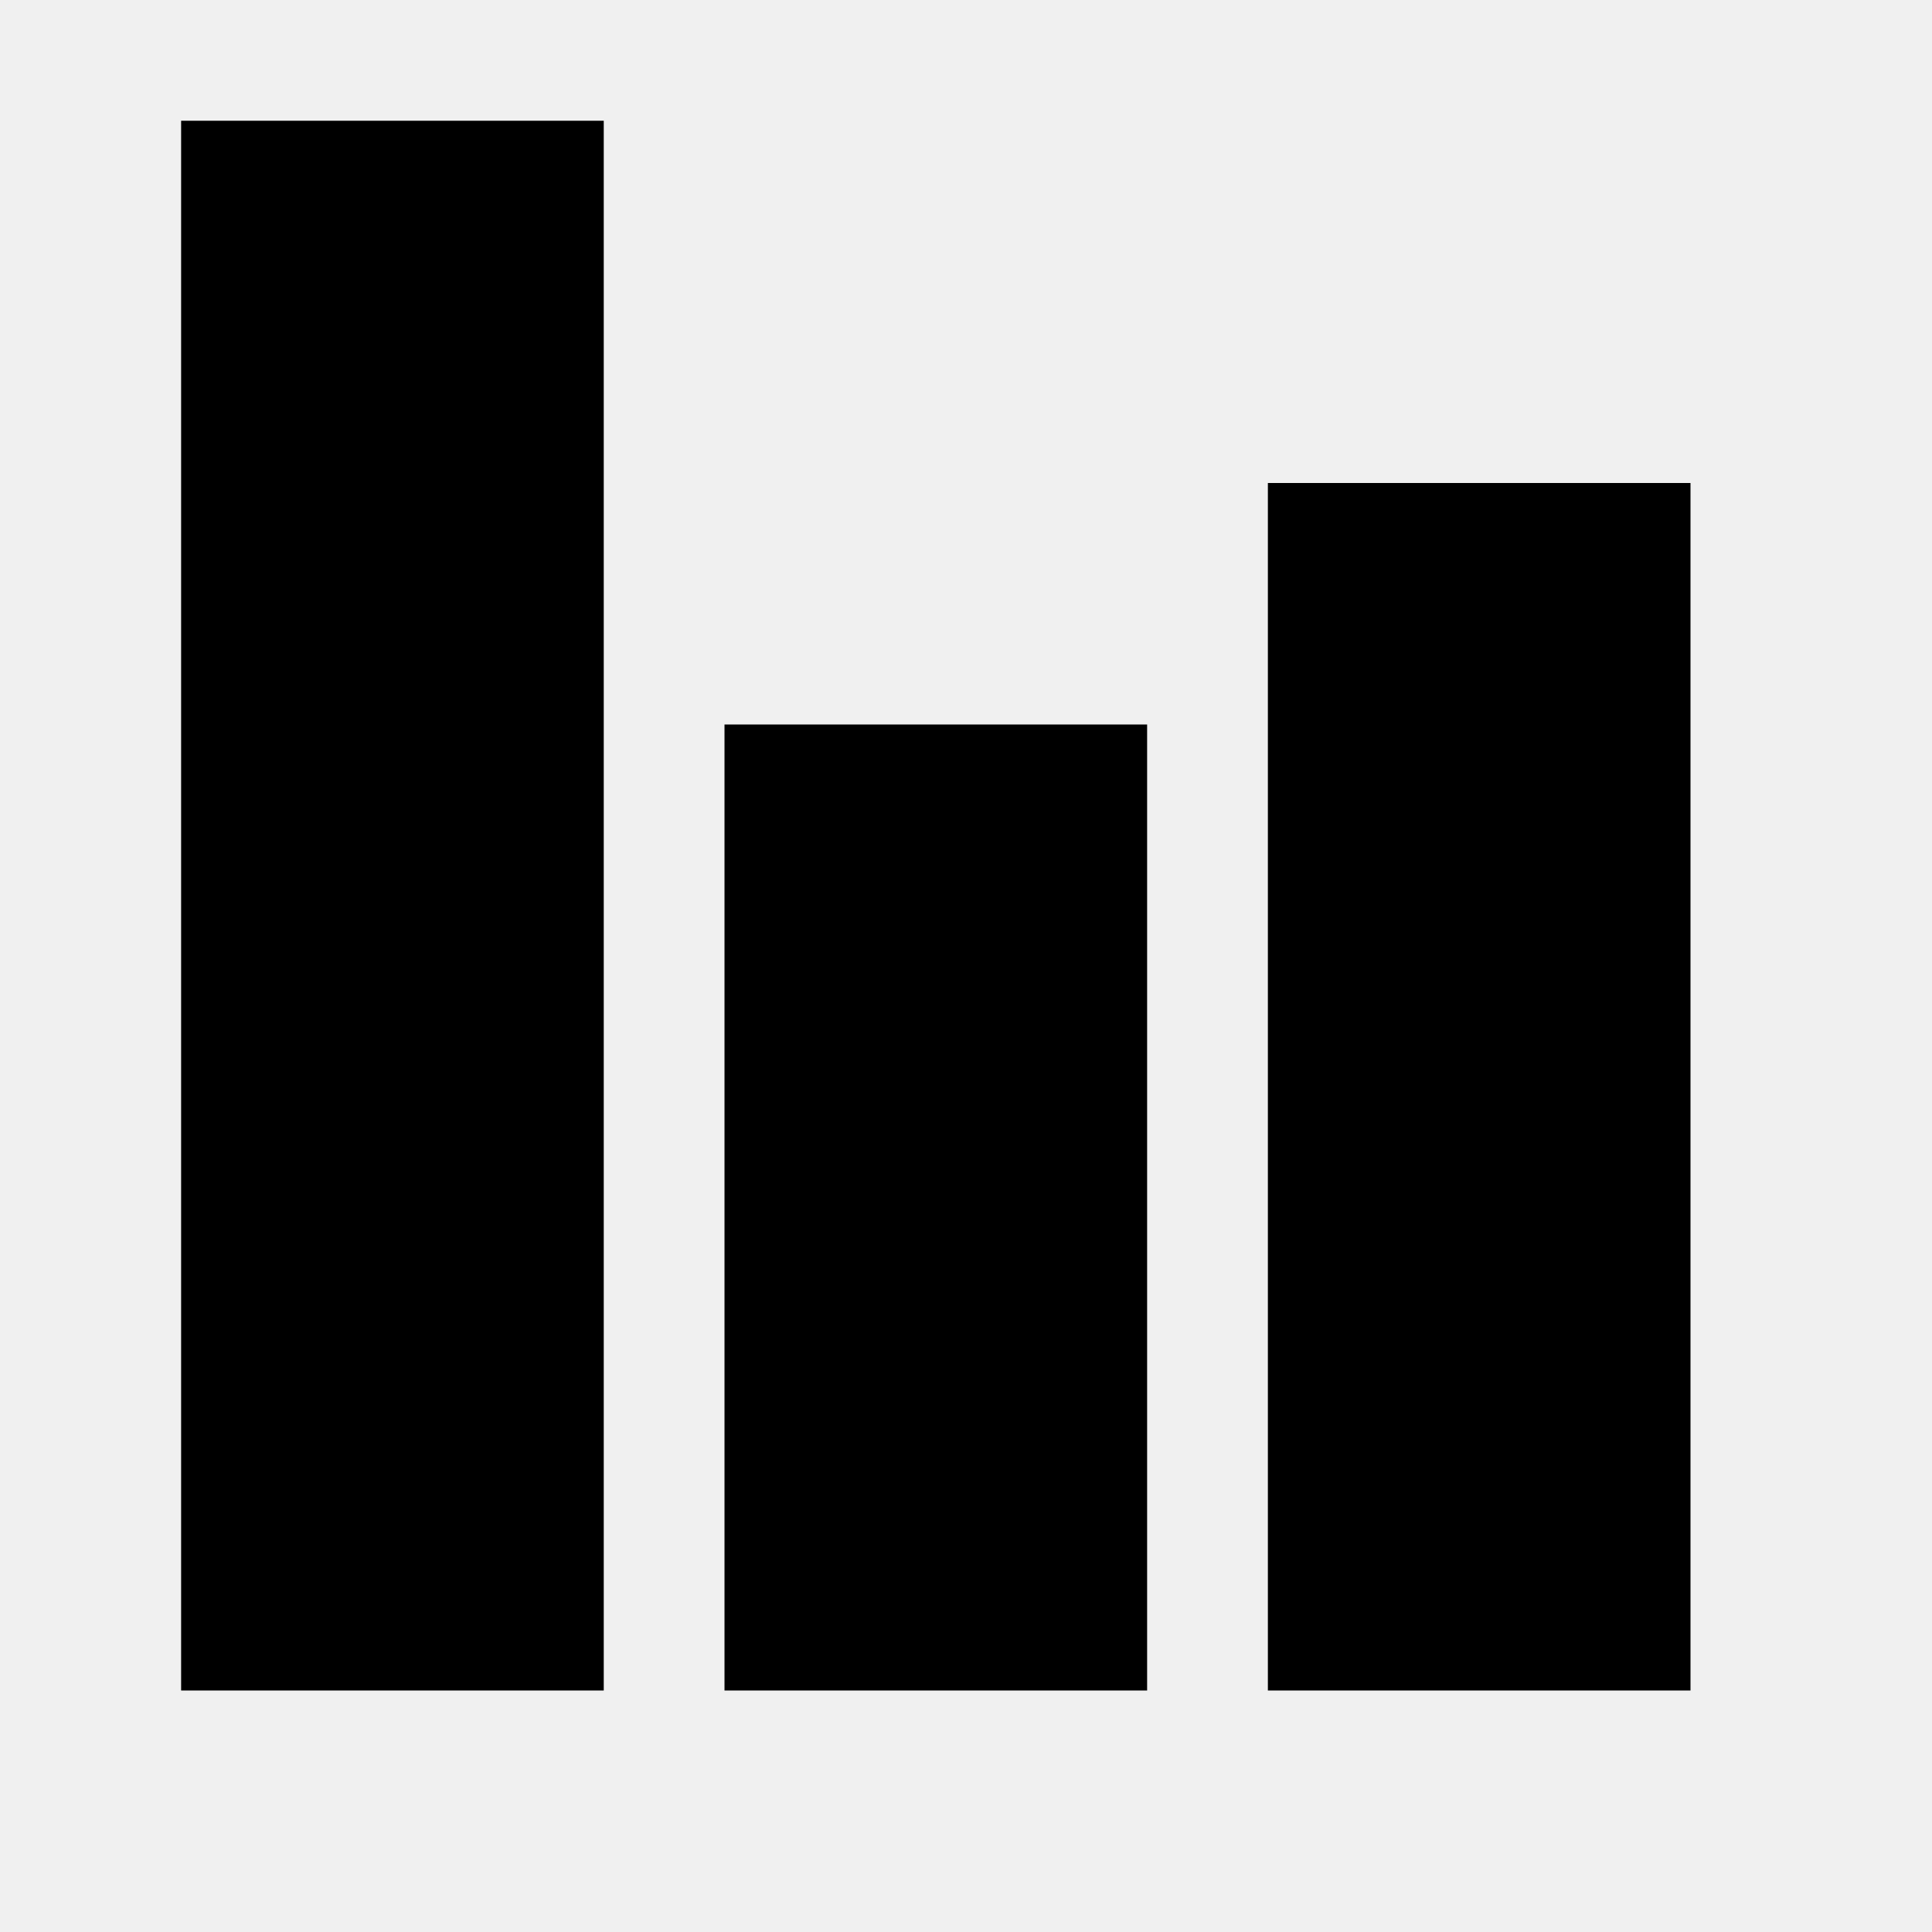
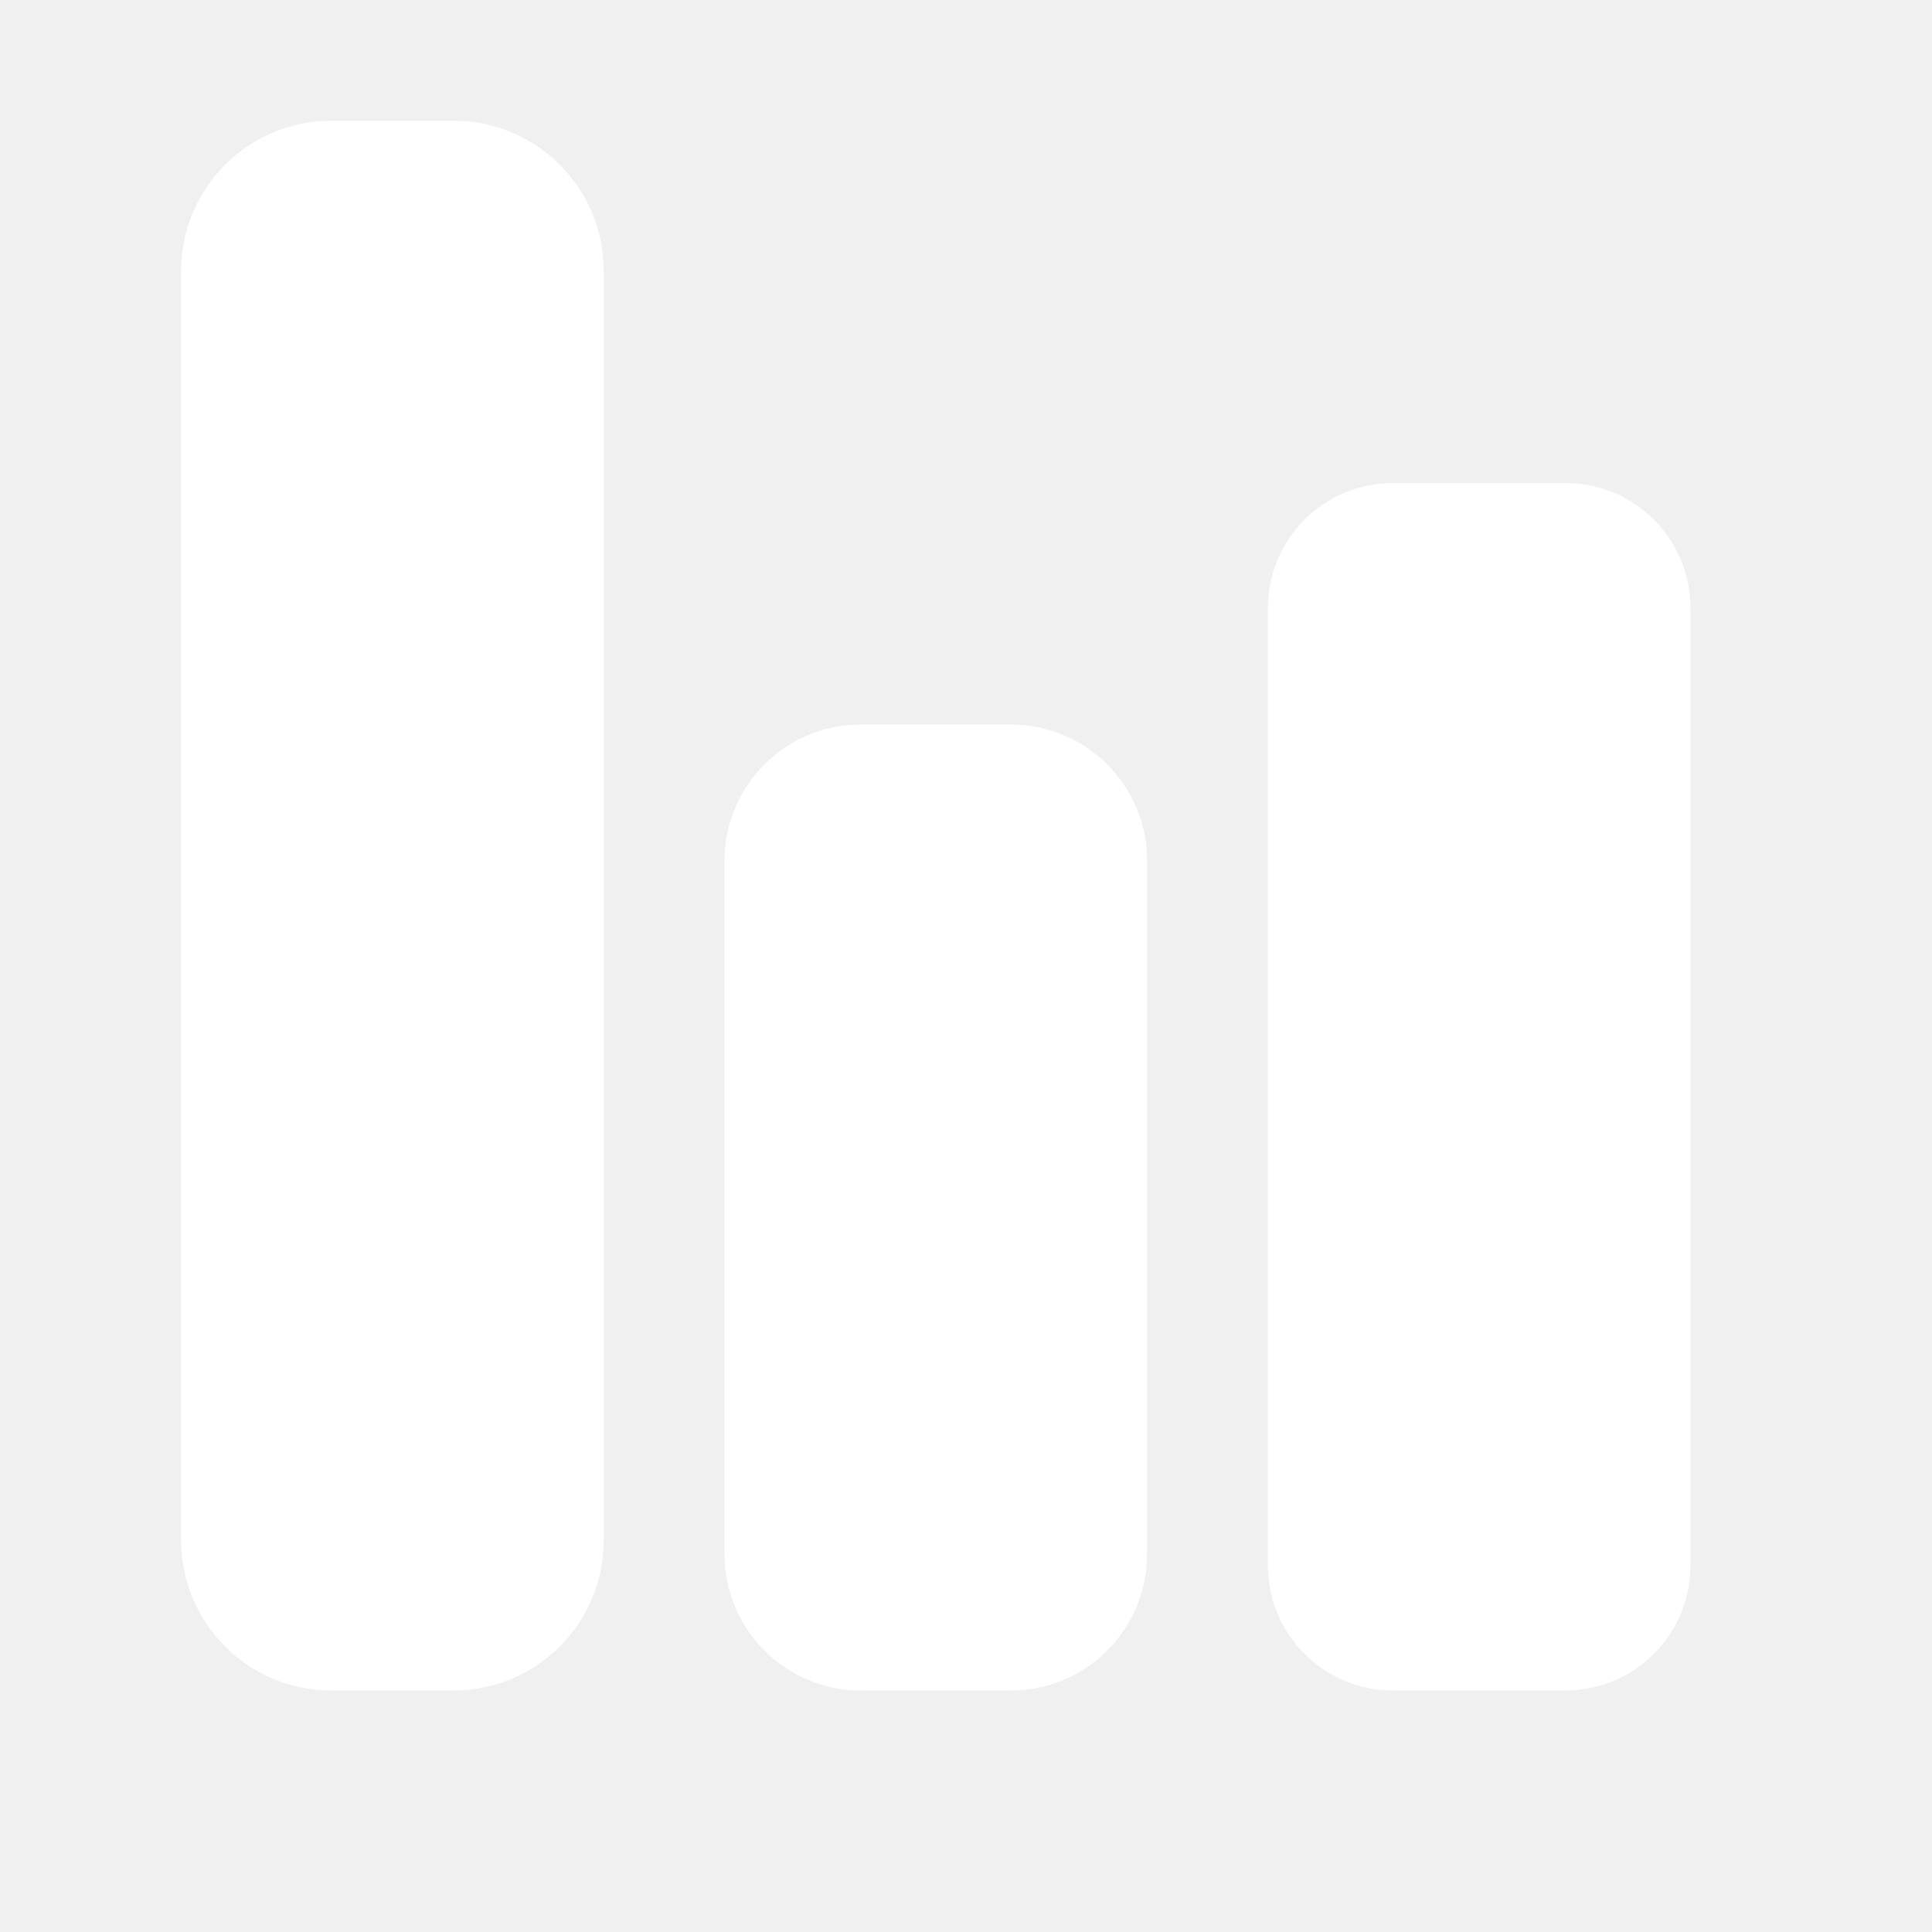
<svg xmlns="http://www.w3.org/2000/svg" height="32" width="32" viewBox="0 0 32 32">
-   <rect y="2" x="3" height="26" width="7" fill="currentColor" />
-   <rect y="12" x="12" height="16" width="7" fill="currentColor" />
-   <rect y="8" x="21" height="20" width="7" fill="currentColor" />
+   <g fill="#fff">
+     <rect y="2" x="3" height="26" width="7" ry="2.488" />
+     <rect y="12" x="12" height="16" width="7" ry="2.258" />
+     <rect y="8" x="21" height="20" width="7" ry="2.073" />
+   </g>
</svg>
